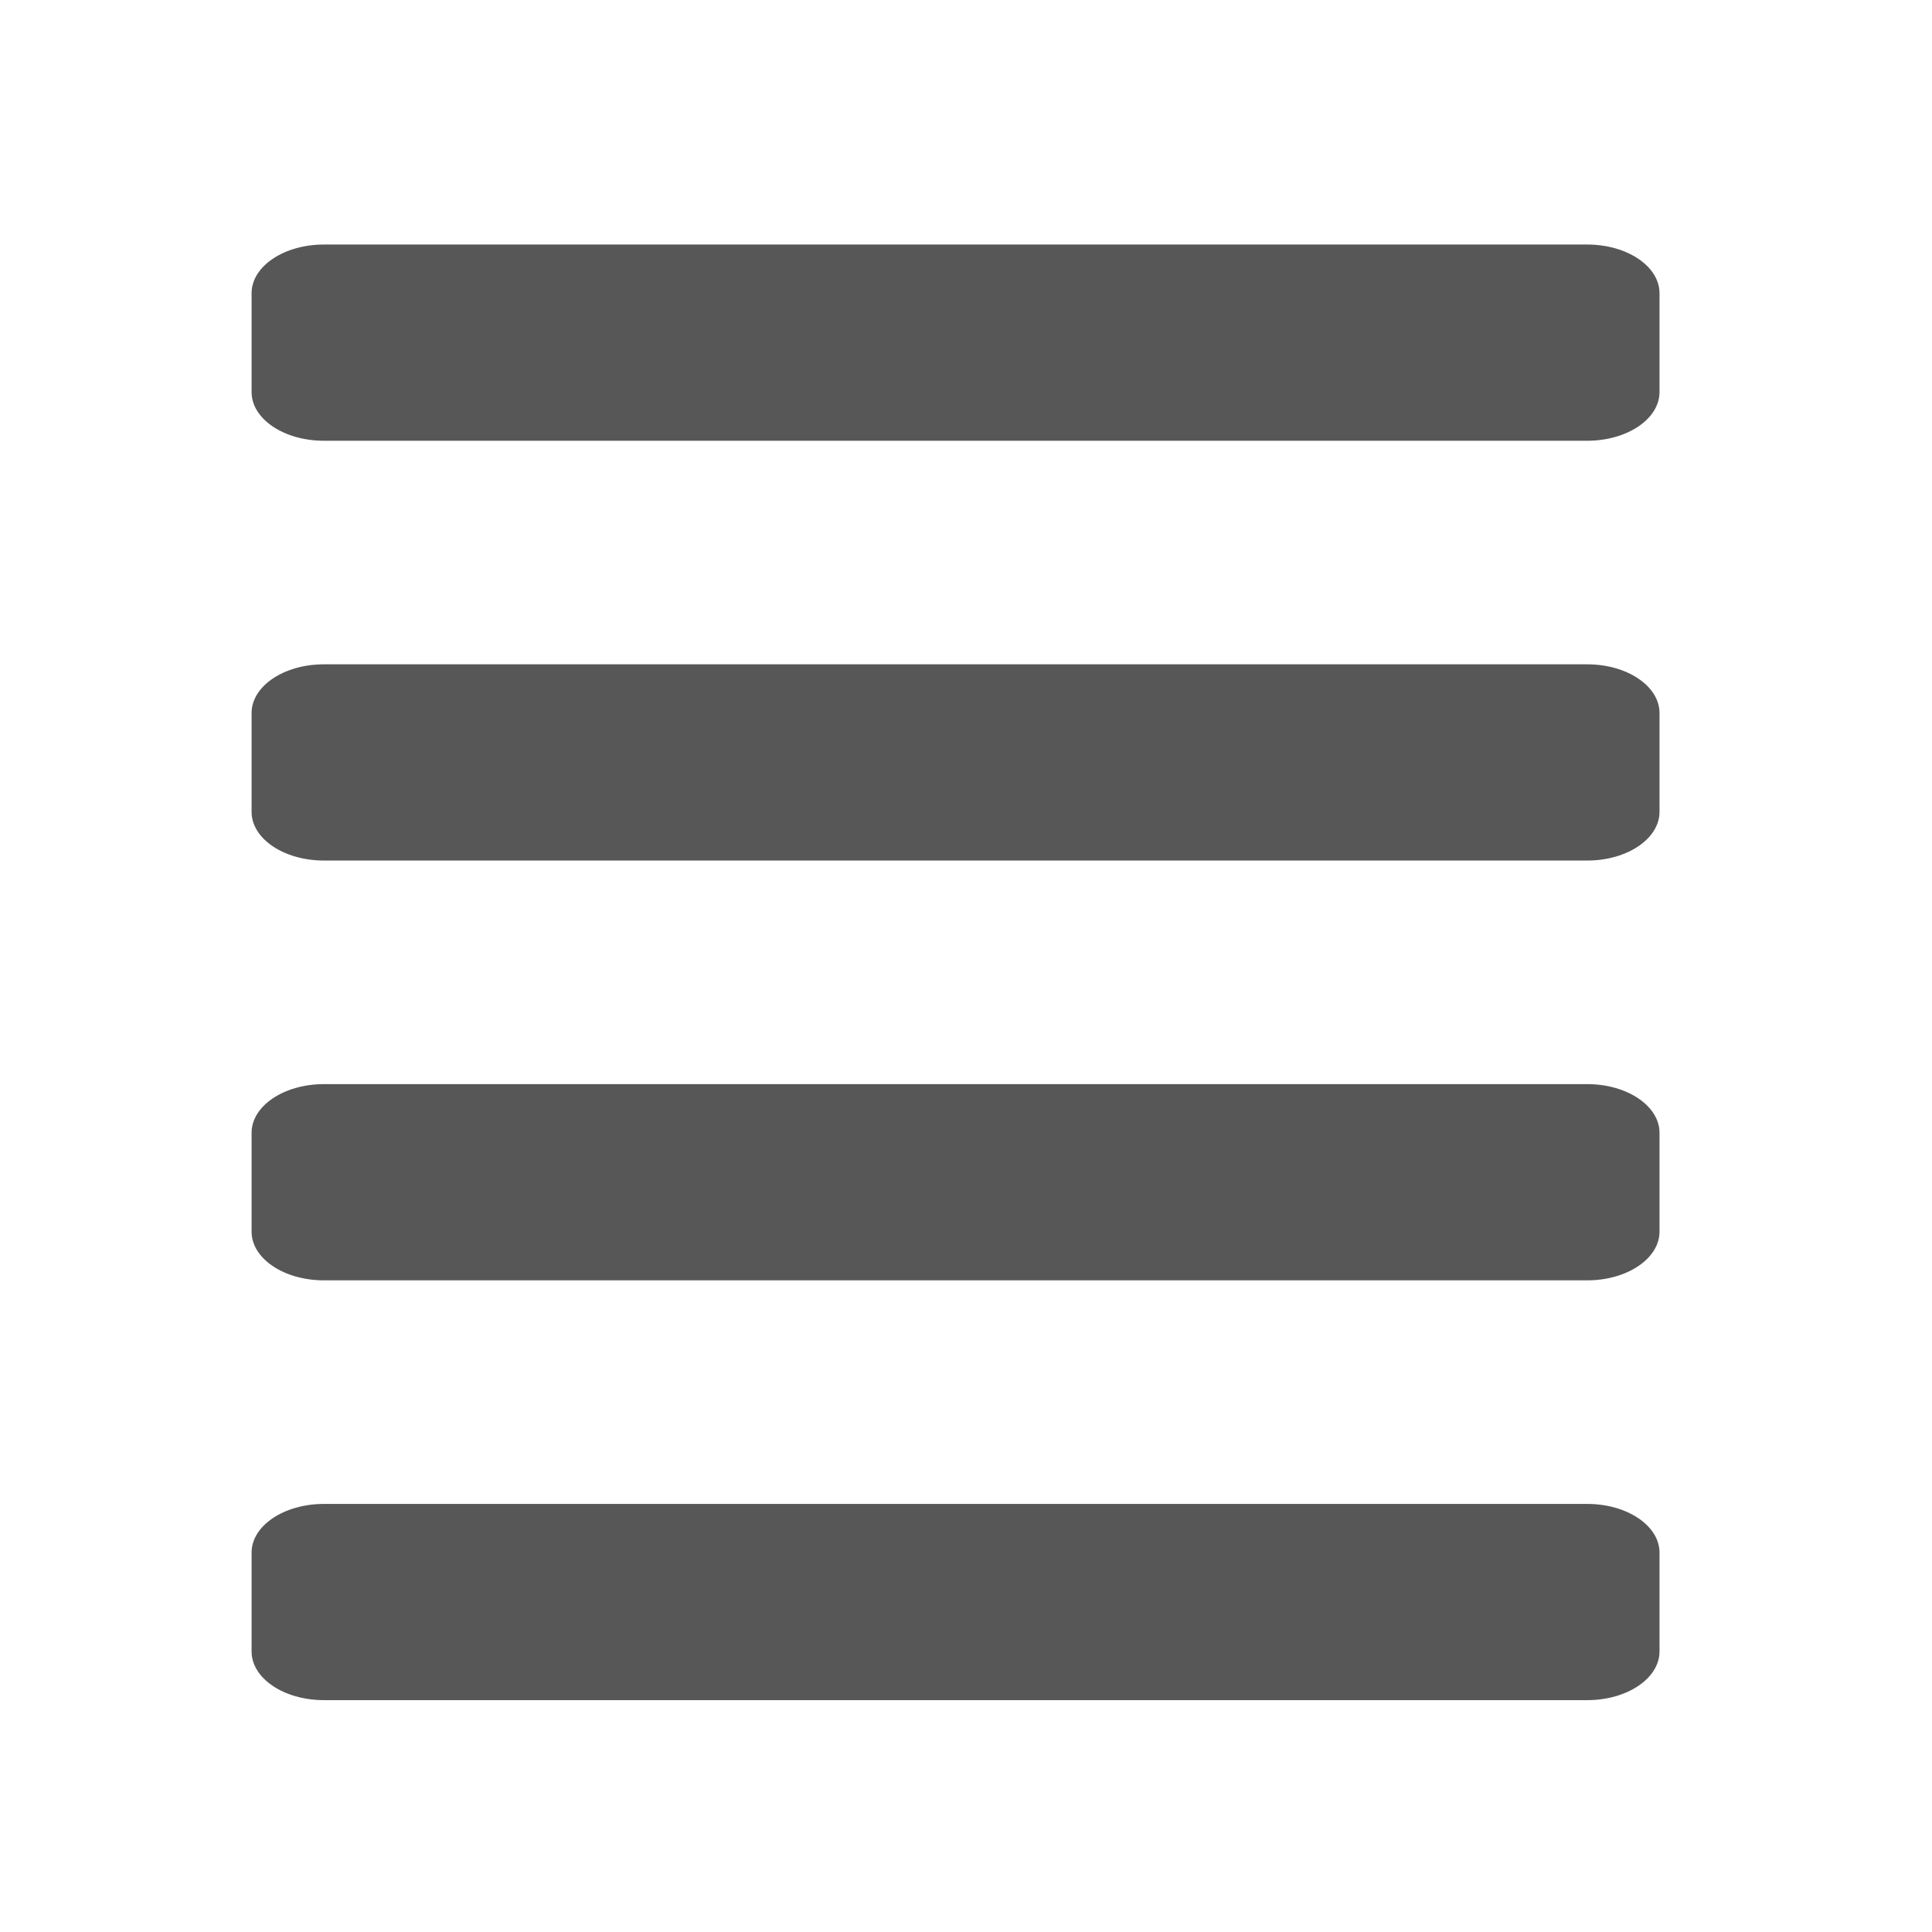
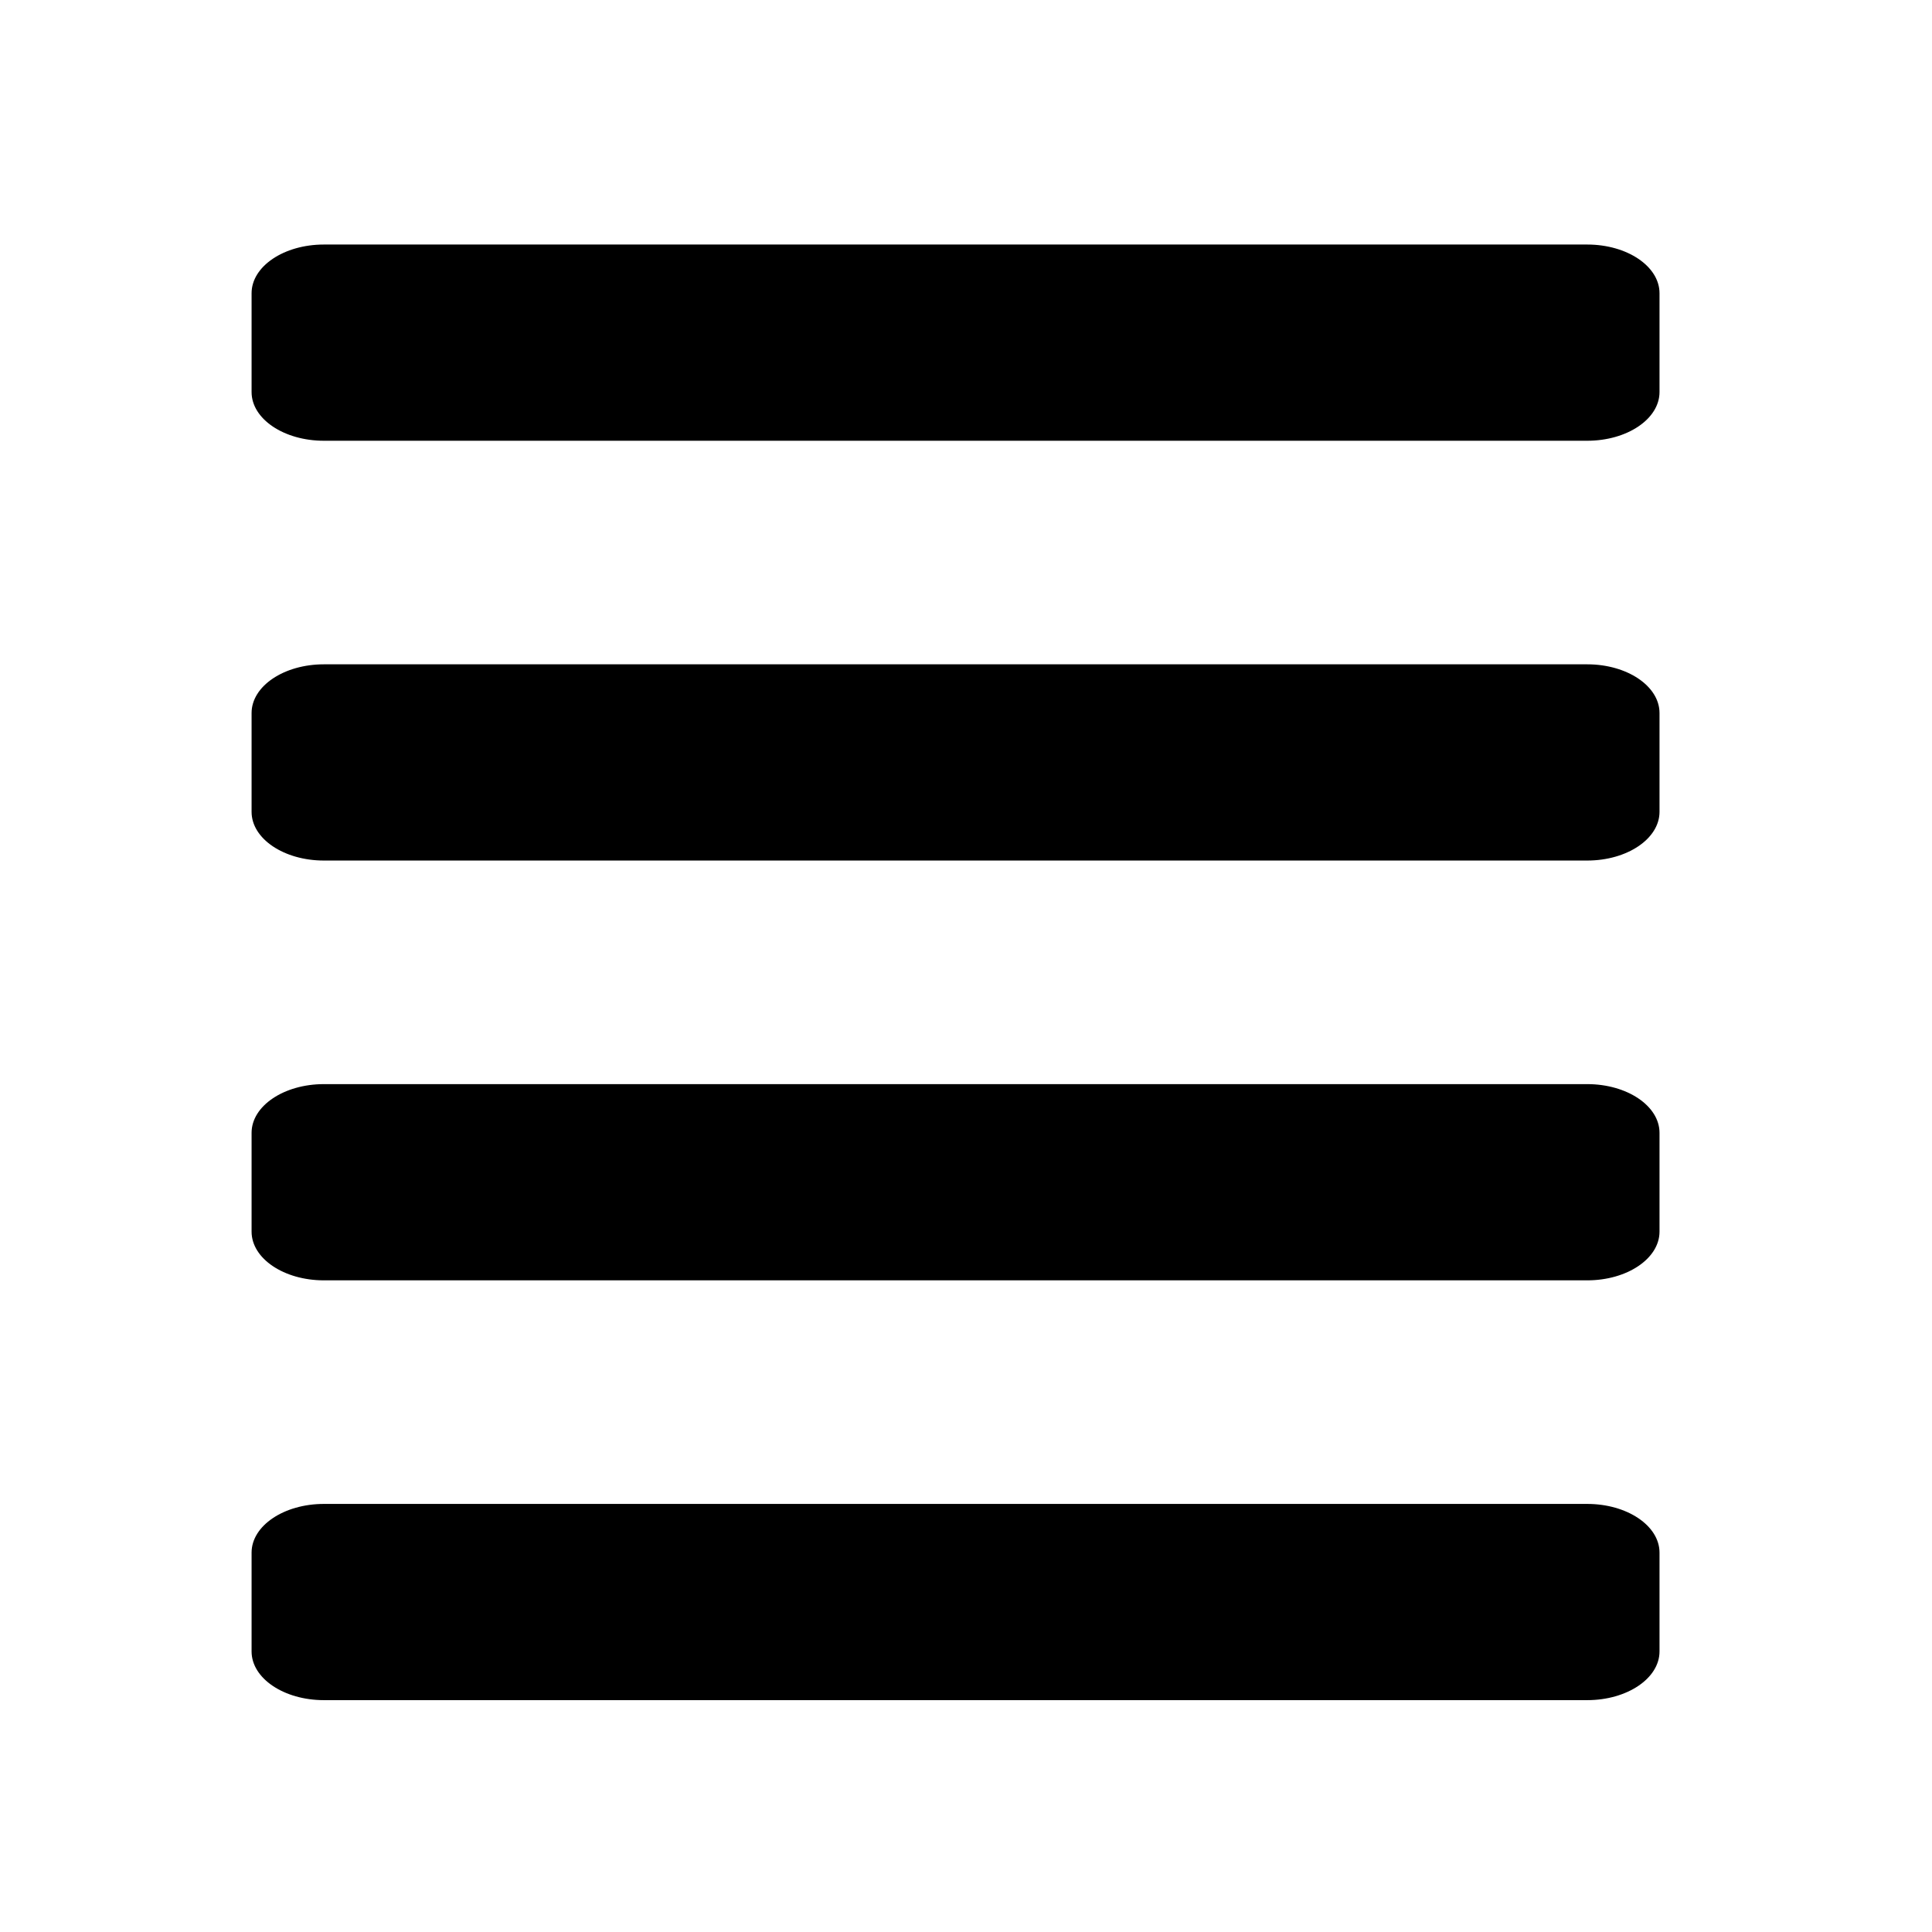
<svg xmlns="http://www.w3.org/2000/svg" width="128" height="128" id="svg4289" version="1.0">
  <defs id="defs4291">
    <linearGradient id="linearGradient4622">
      <stop style="stop-color:#dabce7;stop-opacity:1;" offset="0" id="stop4624" />
      <stop style="stop-color:#efe8ef;stop-opacity:1;" offset="1" id="stop4626" />
    </linearGradient>
  </defs>
  <g id="layer1">
-     <rect rx="4.789" ry="3.226" y="16.201" x="16.668" height="13" width="93.279" id="rect2429" style="opacity:0.66;fill:#000000;fill-opacity:1;stroke:none;stroke-width:3;stroke-miterlimit:4;stroke-dasharray:none;stroke-opacity:1" />
-     <rect style="opacity:0.66;fill:#000000;fill-opacity:1;stroke:none;stroke-width:3;stroke-miterlimit:4;stroke-dasharray:none;stroke-opacity:1" id="rect2431" width="93.279" height="13" x="16.668" y="44.013" ry="3.226" rx="4.789" />
-     <rect rx="4.789" ry="3.226" y="99.639" x="16.668" height="13" width="93.279" id="rect2433" style="opacity:0.66;fill:#000000;fill-opacity:1;stroke:none;stroke-width:3;stroke-miterlimit:4;stroke-dasharray:none;stroke-opacity:1" />
-     <rect rx="4.789" ry="3.226" y="71.826" x="16.668" height="13" width="93.279" id="rect2437" style="opacity:0.66;fill:#000000;fill-opacity:1;stroke:none;stroke-width:3;stroke-miterlimit:4;stroke-dasharray:none;stroke-opacity:1" />
+     <rect rx="4.789" ry="3.226" y="16.201" x="16.668" height="13" width="93.279" id="rect2429" style="opacity:1;fill:#000000;fill-opacity:1;stroke:none;stroke-width:3;stroke-miterlimit:4;stroke-dasharray:none;stroke-opacity:1" />
+     <rect style="opacity:1;fill:#000000;fill-opacity:1;stroke:none;stroke-width:3;stroke-miterlimit:4;stroke-dasharray:none;stroke-opacity:1" id="rect2431" width="93.279" height="13" x="16.668" y="44.013" ry="3.226" rx="4.789" />
+     <rect rx="4.789" ry="3.226" y="99.639" x="16.668" height="13" width="93.279" id="rect2433" style="opacity:1;fill:#000000;fill-opacity:1;stroke:none;stroke-width:3;stroke-miterlimit:4;stroke-dasharray:none;stroke-opacity:1" />
+     <rect rx="4.789" ry="3.226" y="71.826" x="16.668" height="13" width="93.279" id="rect2437" style="opacity:1;fill:#000000;fill-opacity:1;stroke:none;stroke-width:3;stroke-miterlimit:4;stroke-dasharray:none;stroke-opacity:1" />
  </g>
</svg>
